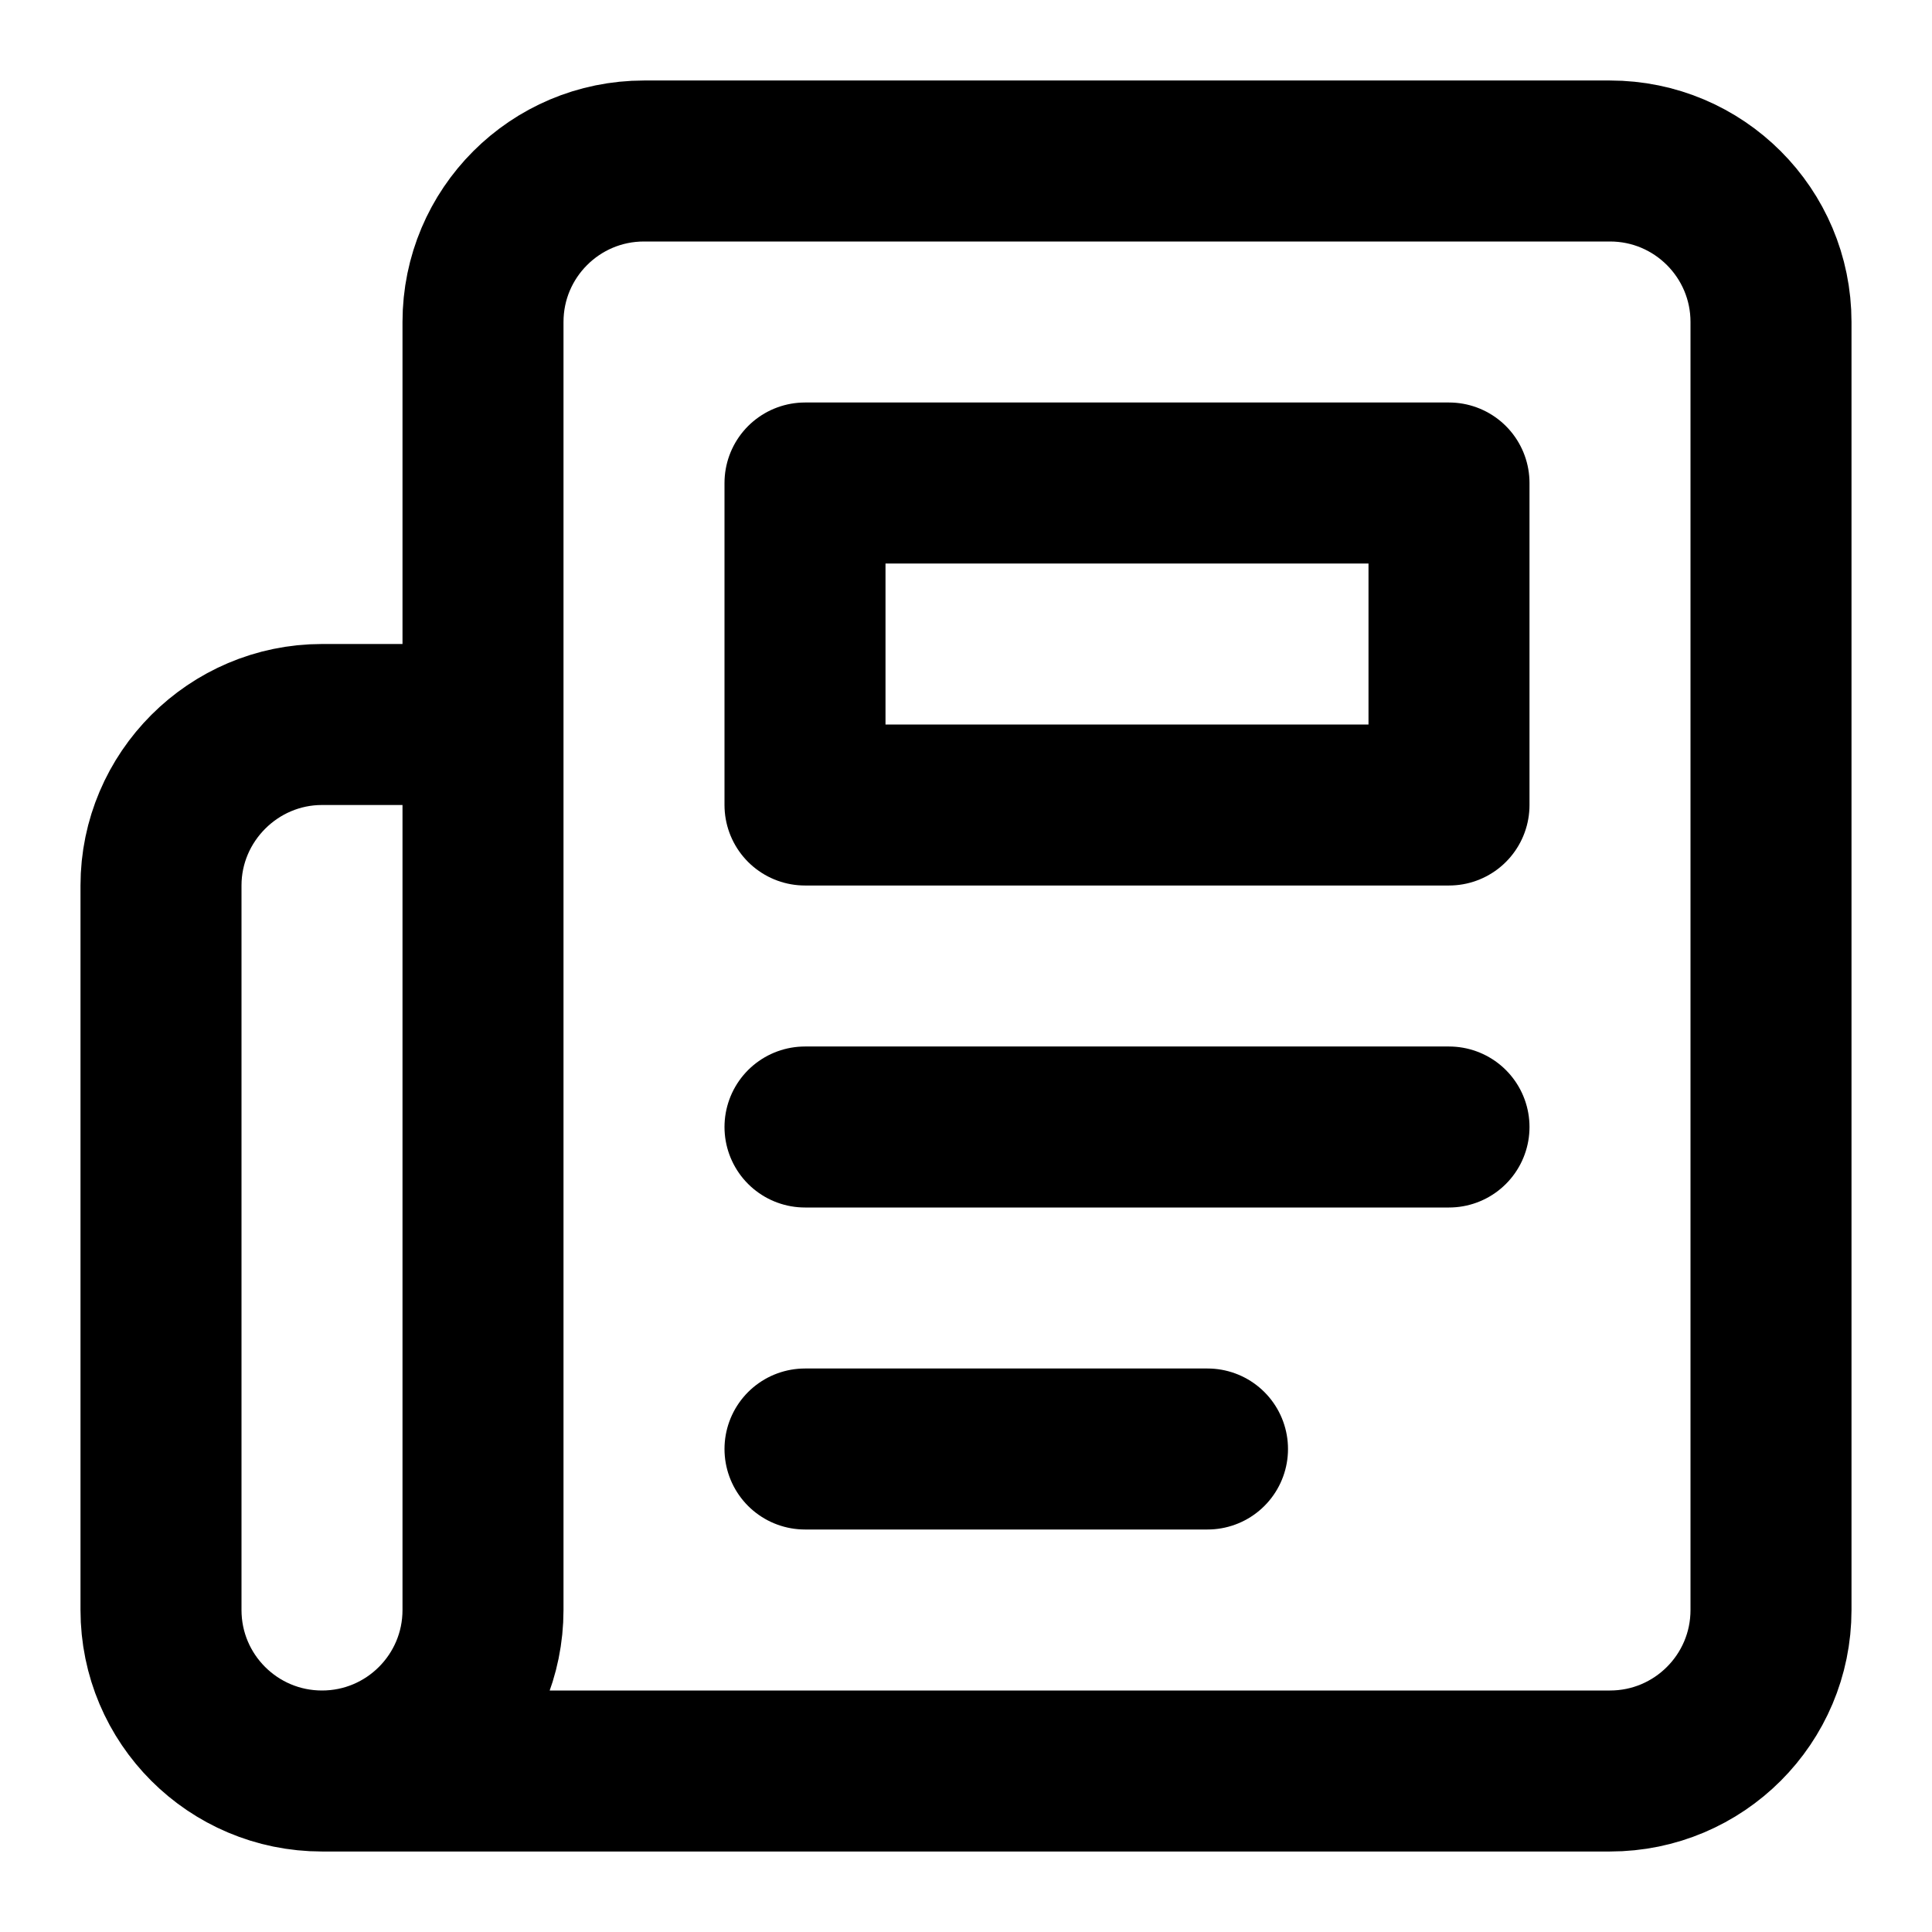
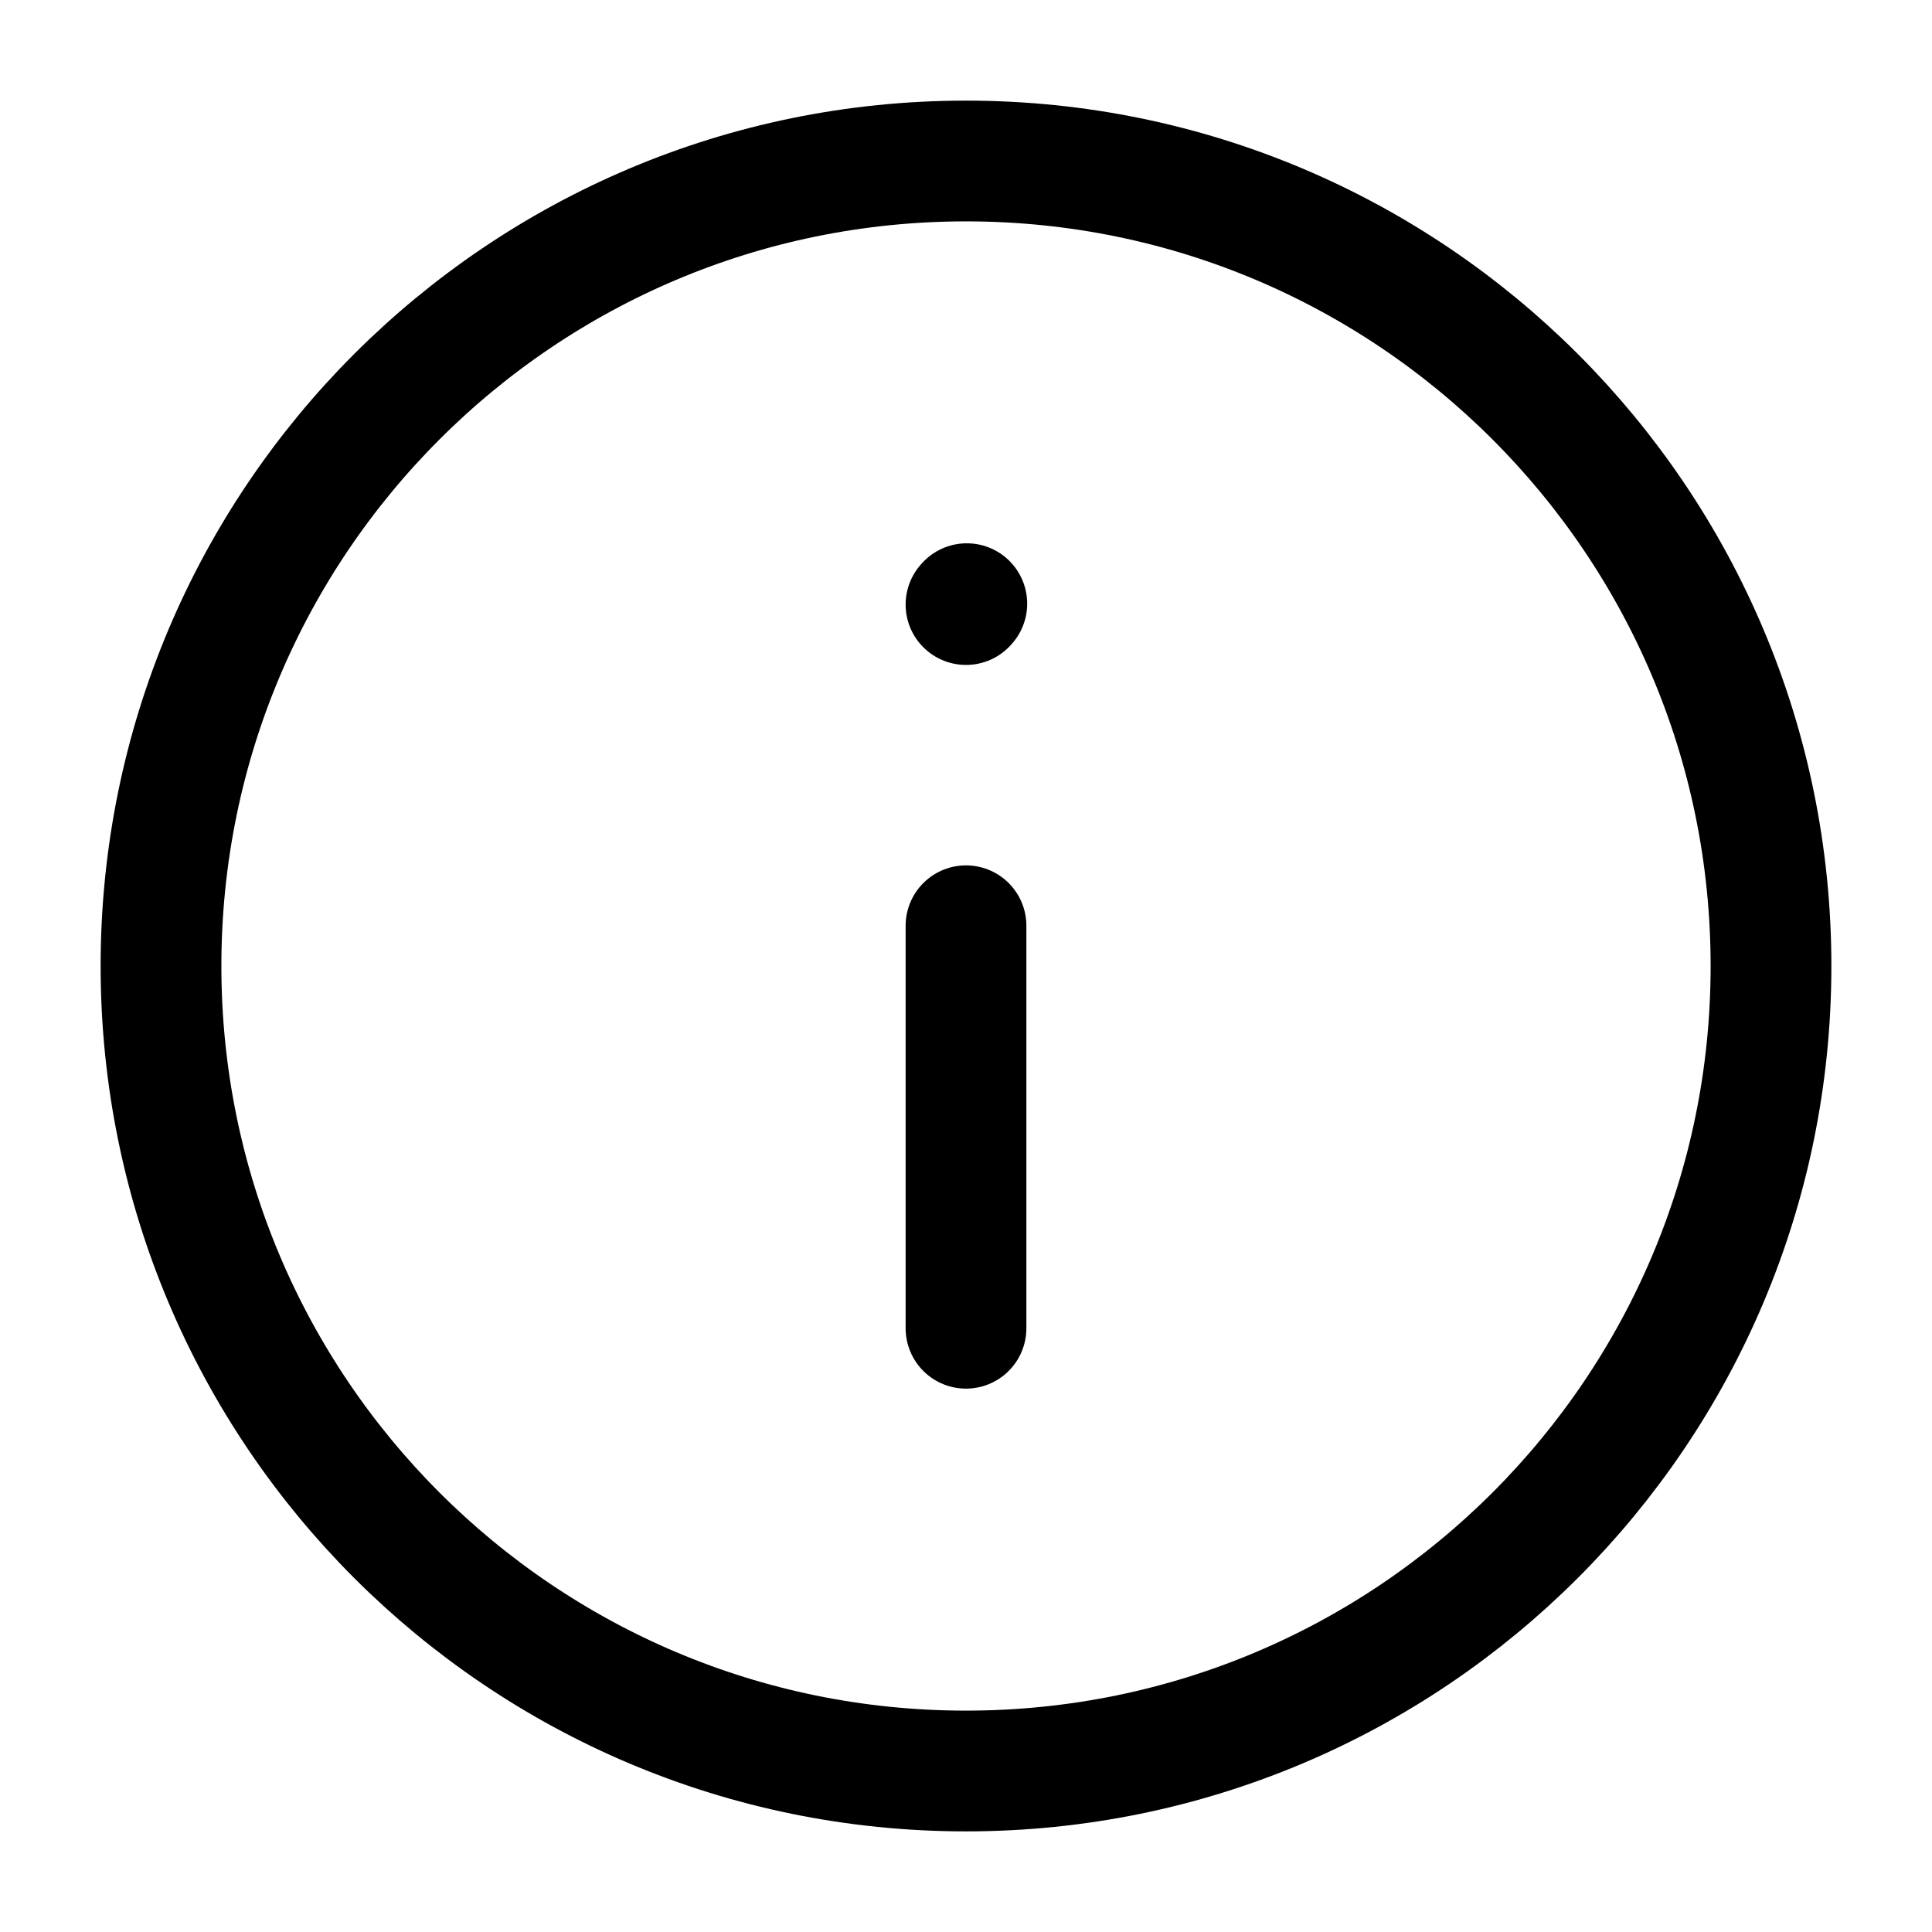
- <svg xmlns="http://www.w3.org/2000/svg" width="24" height="24" viewBox="0 0 24 24" fill="none" stroke="#000000" stroke-width="2" stroke-linecap="round" stroke-linejoin="round">
-   <path d="M4 22h16a2 2 0 0 0 2-2V4a2 2 0 0 0-2-2H8a2 2 0 0 0-2 2v16a2 2 0 0 1-2 2Zm0 0a2 2 0 0 1-2-2v-9c0-1.1.9-2 2-2h2" />
-   <path d="M18 14h-8" />
-   <path d="M15 18h-5" />
-   <path d="M10 6h8v4h-8V6Z" />
+ <svg xmlns="http://www.w3.org/2000/svg" width="24" height="24" stroke-width="1.5" viewBox="0 0 24 24" fill="none">
+   <path d="M12 11.5V16.5" stroke="currentColor" stroke-linecap="round" stroke-linejoin="round" />
+   <path d="M12 7.51L12.01 7.499" stroke="currentColor" stroke-linecap="round" stroke-linejoin="round" />
+   <path d="M12 22C17.523 22 22 17.523 22 12C22 6.477 17.523 2 12 2C6.477 2 2 6.477 2 12C2 17.523 6.477 22 12 22Z" stroke="currentColor" stroke-linecap="round" stroke-linejoin="round" />
</svg>
